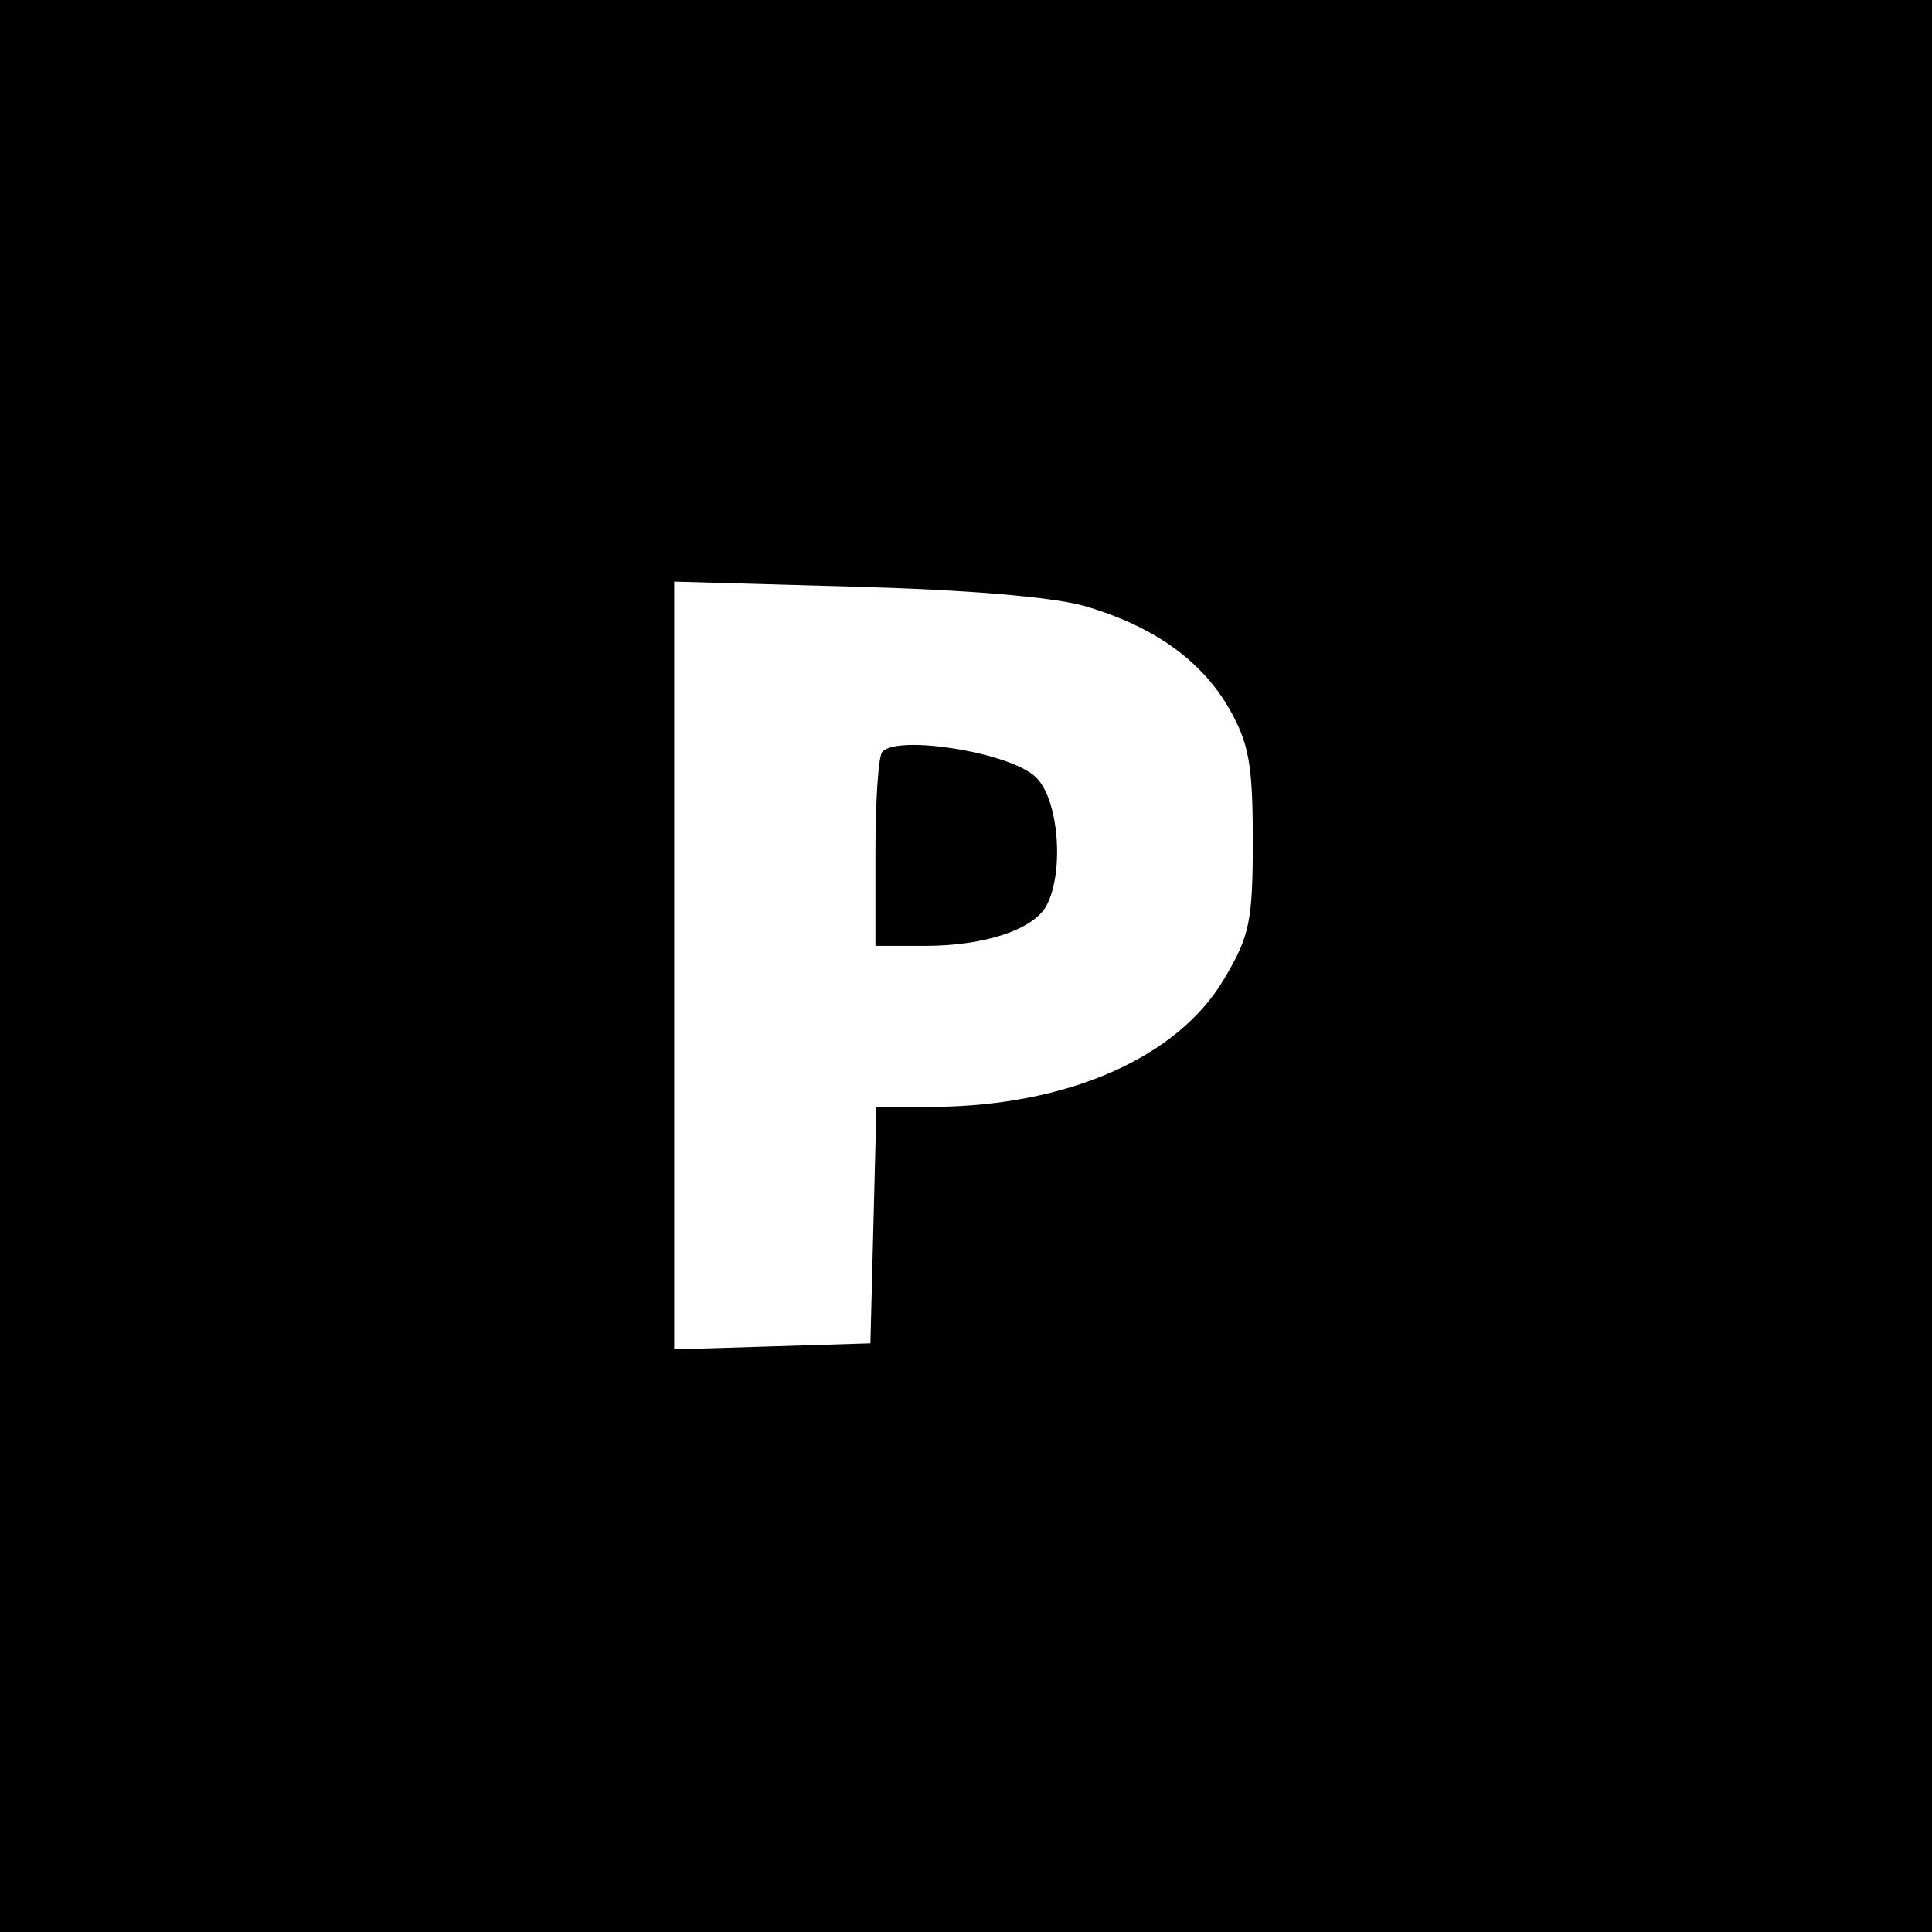
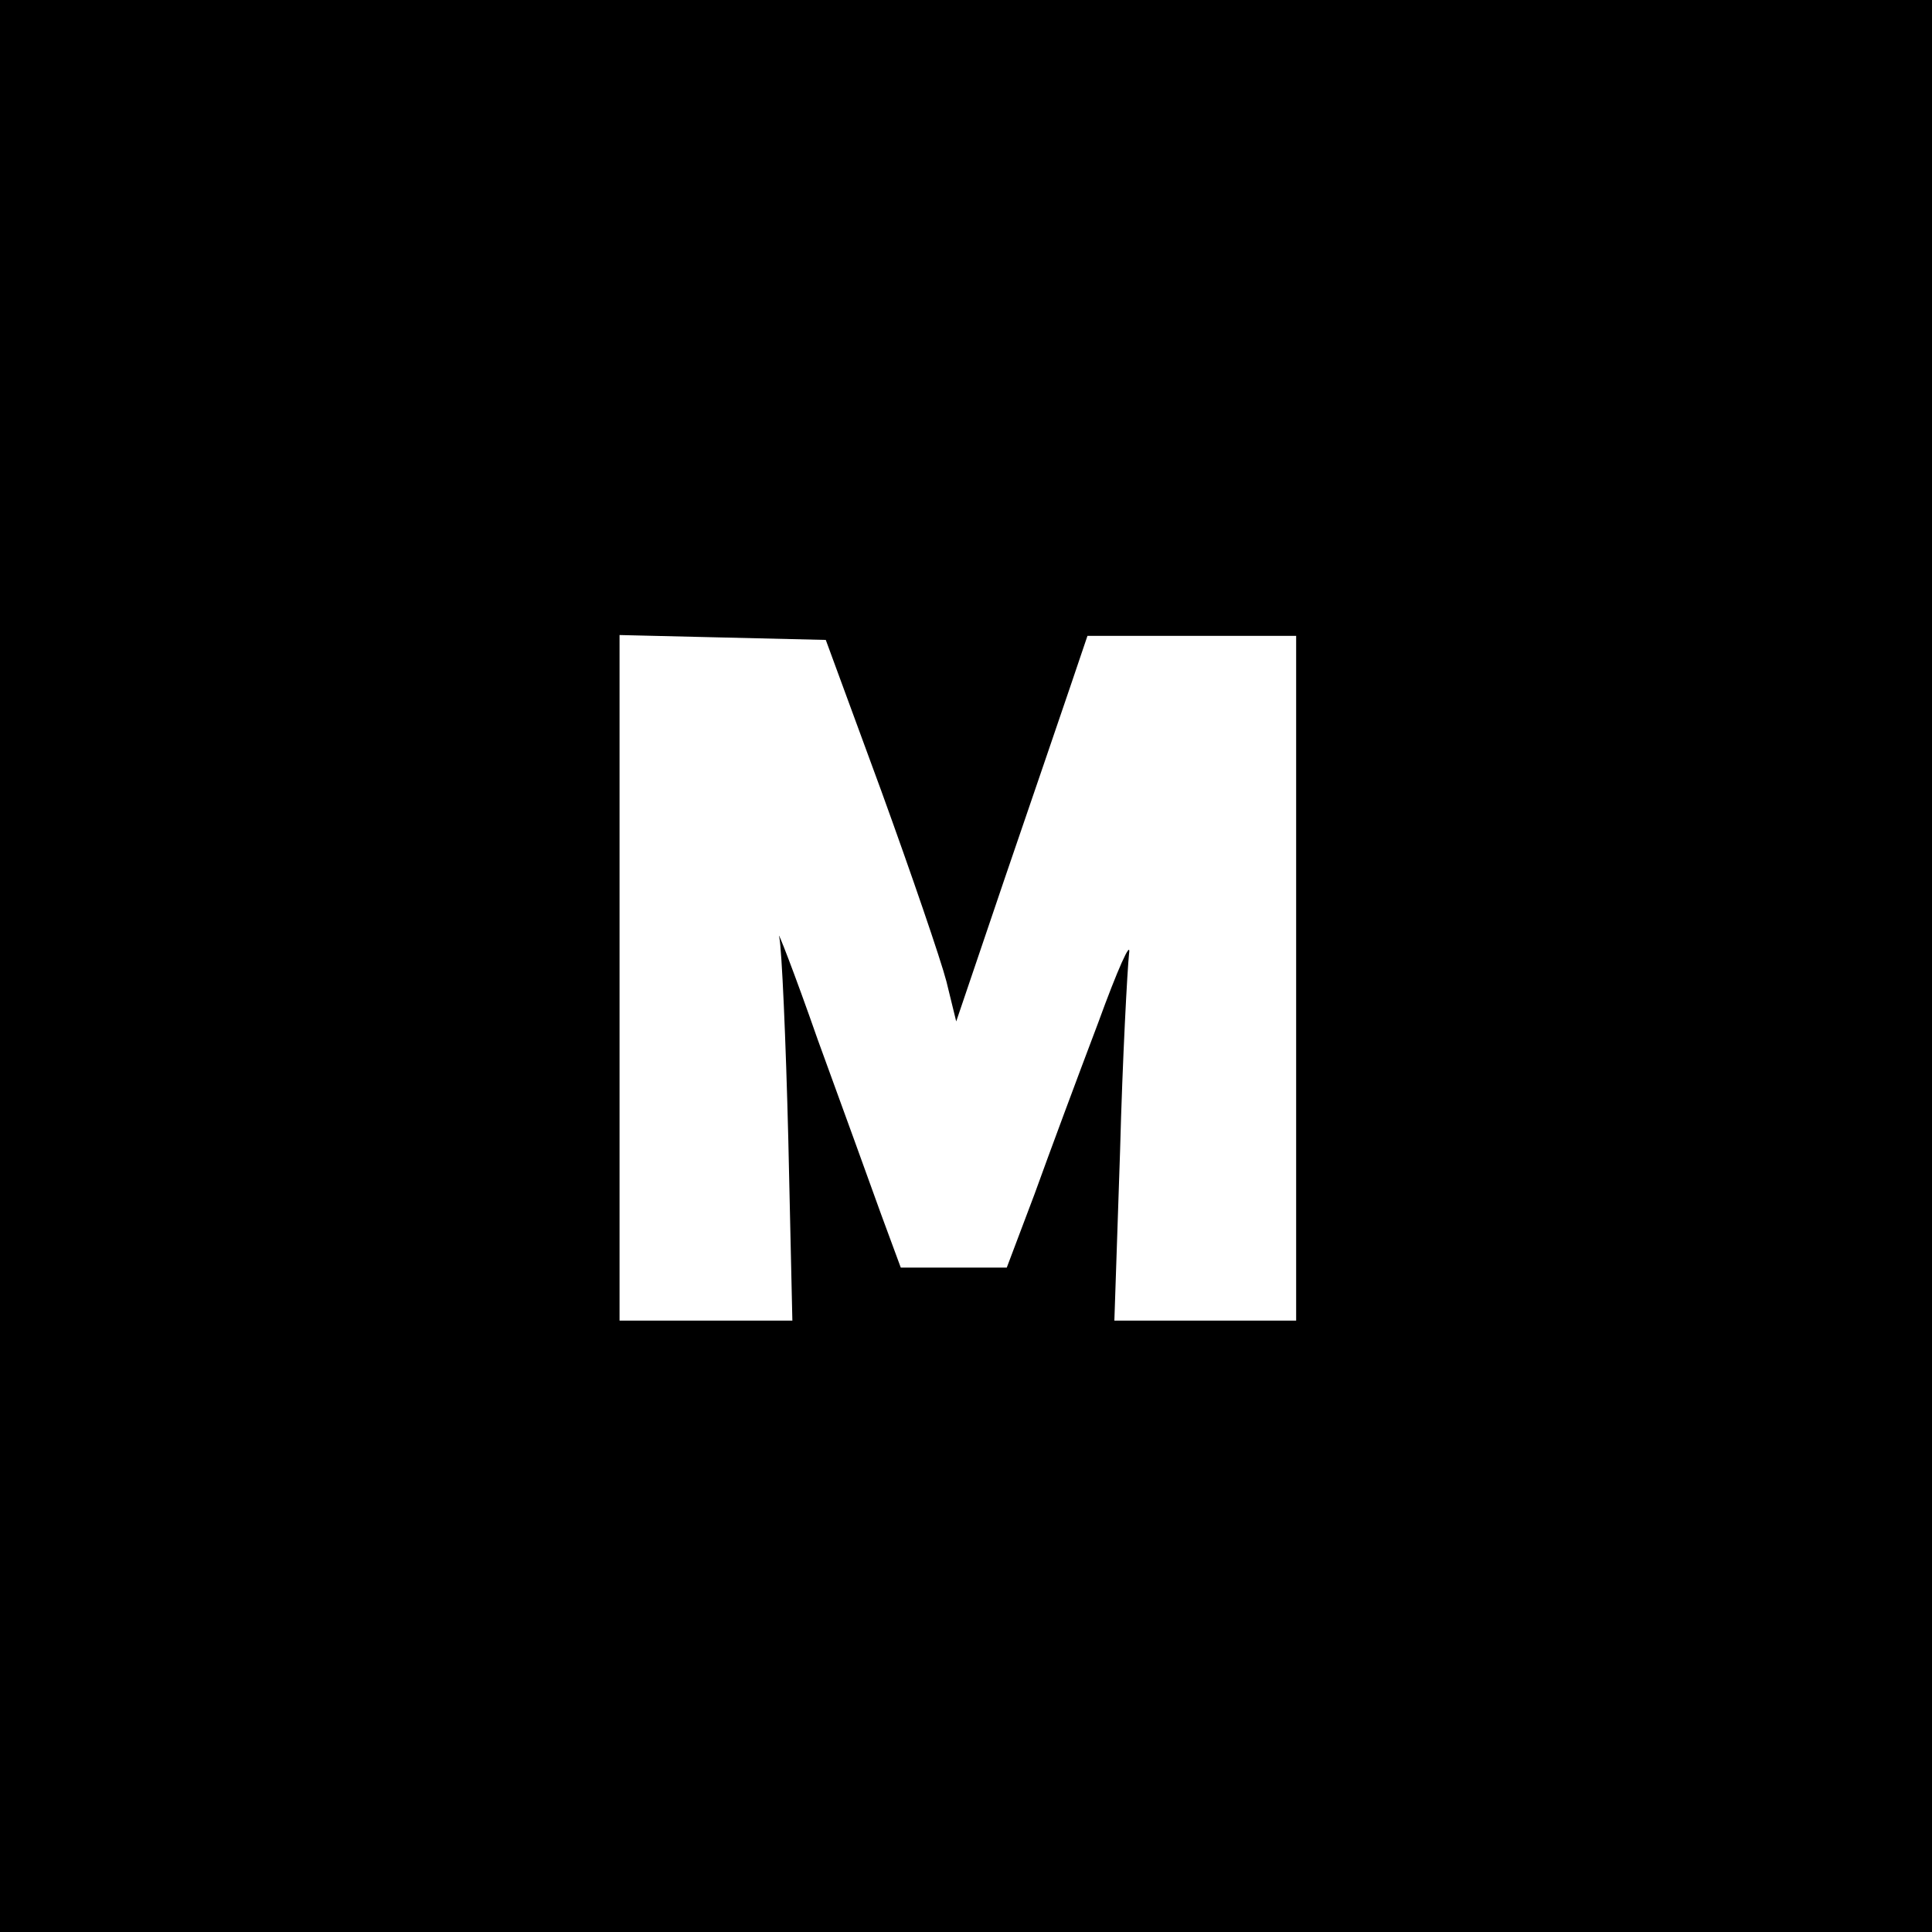
- <svg xmlns="http://www.w3.org/2000/svg" version="1.0" width="192pt" height="192pt" viewBox="0 0 192 192" preserveAspectRatio="xMidYMid meet">
-   <g transform="translate(0,192) scale(0.1,-0.1)" fill="#000000" stroke="none">
-     <path d="M0 960 l0 -960 960 0 960 0 0 960 0 960 -960 0 -960 0 0 -960z m1077 358 c69 -20 117 -54 145 -103 19 -34 23 -54 23 -130 0 -80 -3 -95 -28 -137 -46 -79 -156 -127 -289 -128 l-57 0 -3 -117 -3 -118 -97 -3 -98 -3 0 382 0 381 178 -5 c111 -3 196 -10 229 -19z" />
-     <path d="M877 1173 c-4 -3 -7 -48 -7 -100 l0 -93 49 0 c59 0 108 16 121 40 18 34 12 107 -11 128 -25 24 -136 42 -152 25z" />
+ <svg xmlns="http://www.w3.org/2000/svg" version="1.0" width="237pt" height="237pt" viewBox="0 0 237 237" preserveAspectRatio="xMidYMid meet">
+   <g transform="translate(0,237) scale(0.1,-0.1)" fill="#000000" stroke="none">
+     <path d="M0 1185 l0 -1185 1185 0 1185 0 0 1185 0 1185 -1185 0 -1185 0 0 -1185z m1081 215 c37 -102 73 -207 80 -234 l12 -49 59 174 c33 96 69 202 81 237 l21 62 128 0 128 0 0 -420 0 -420 -111 0 -112 0 7 208 c3 114 9 223 11 242 3 19 -14 -19 -38 -85 -25 -66 -60 -160 -78 -210 l-34 -90 -65 0 -65 0 -24 65 c-13 36 -48 133 -78 215 -29 83 -51 139 -47 125 3 -14 8 -125 11 -247 l5 -223 -106 0 -106 0 0 420 0 421 126 -3 127 -3 68 -185z" />
  </g>
</svg>
